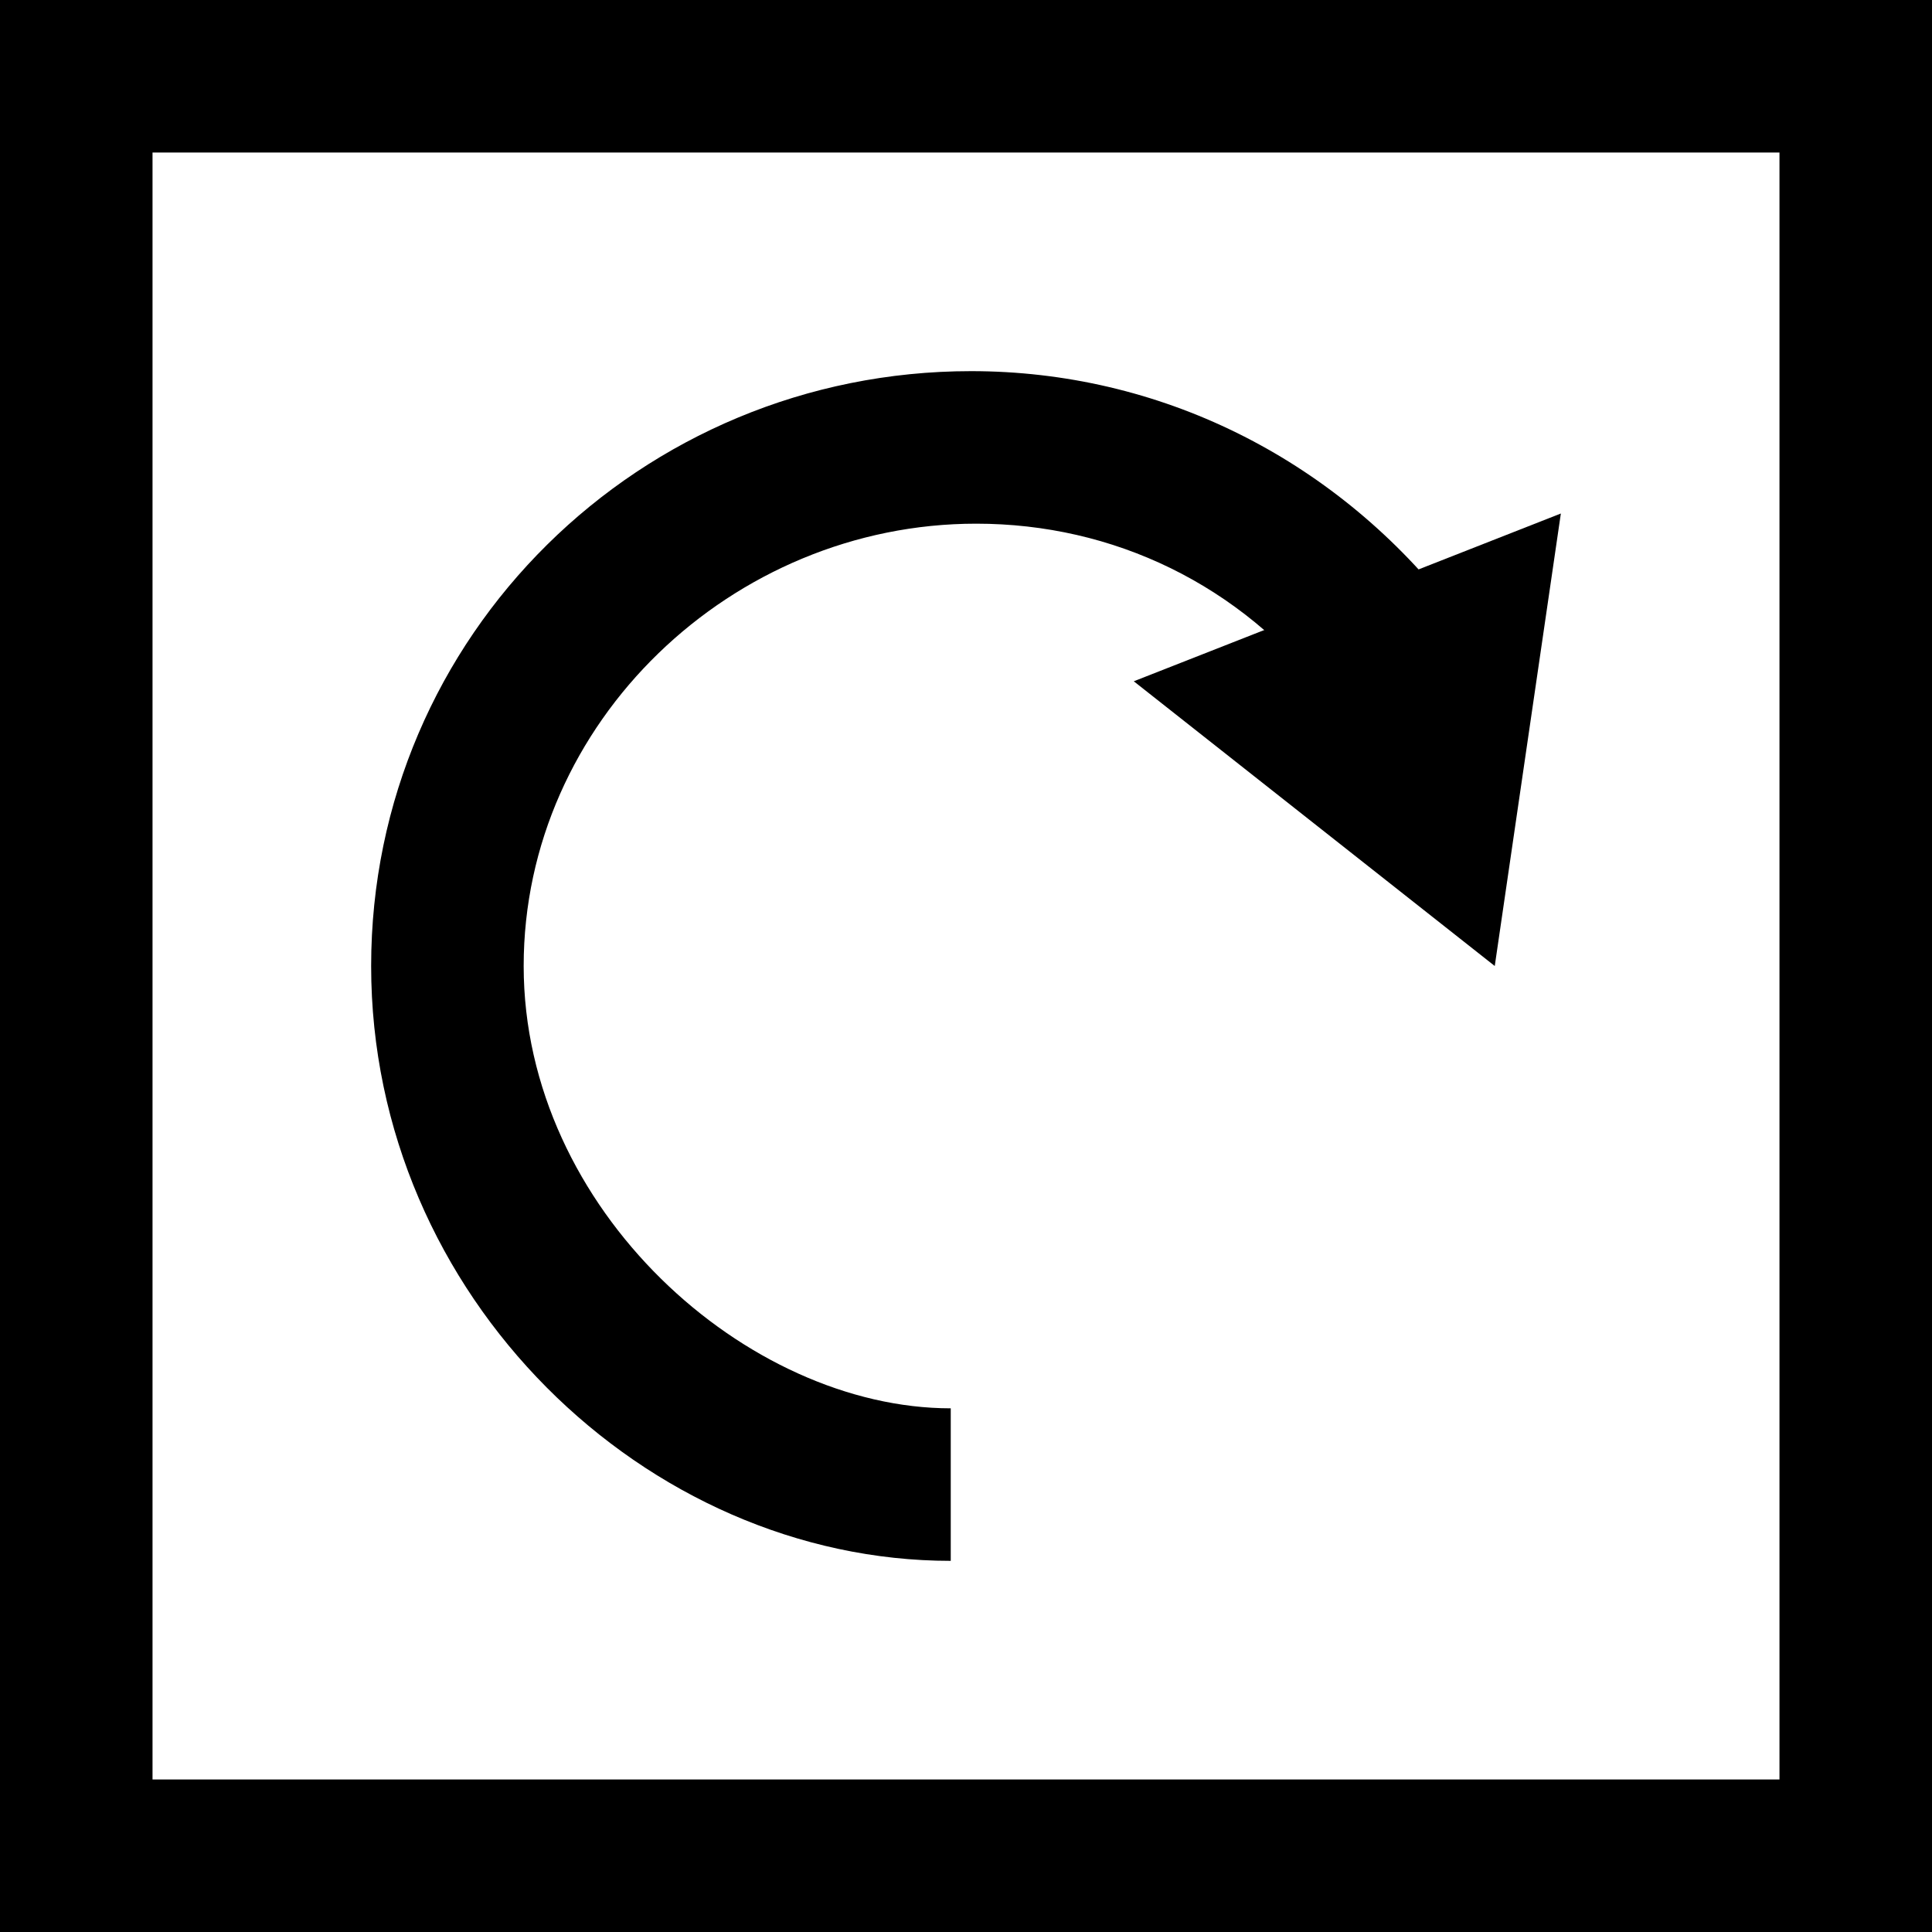
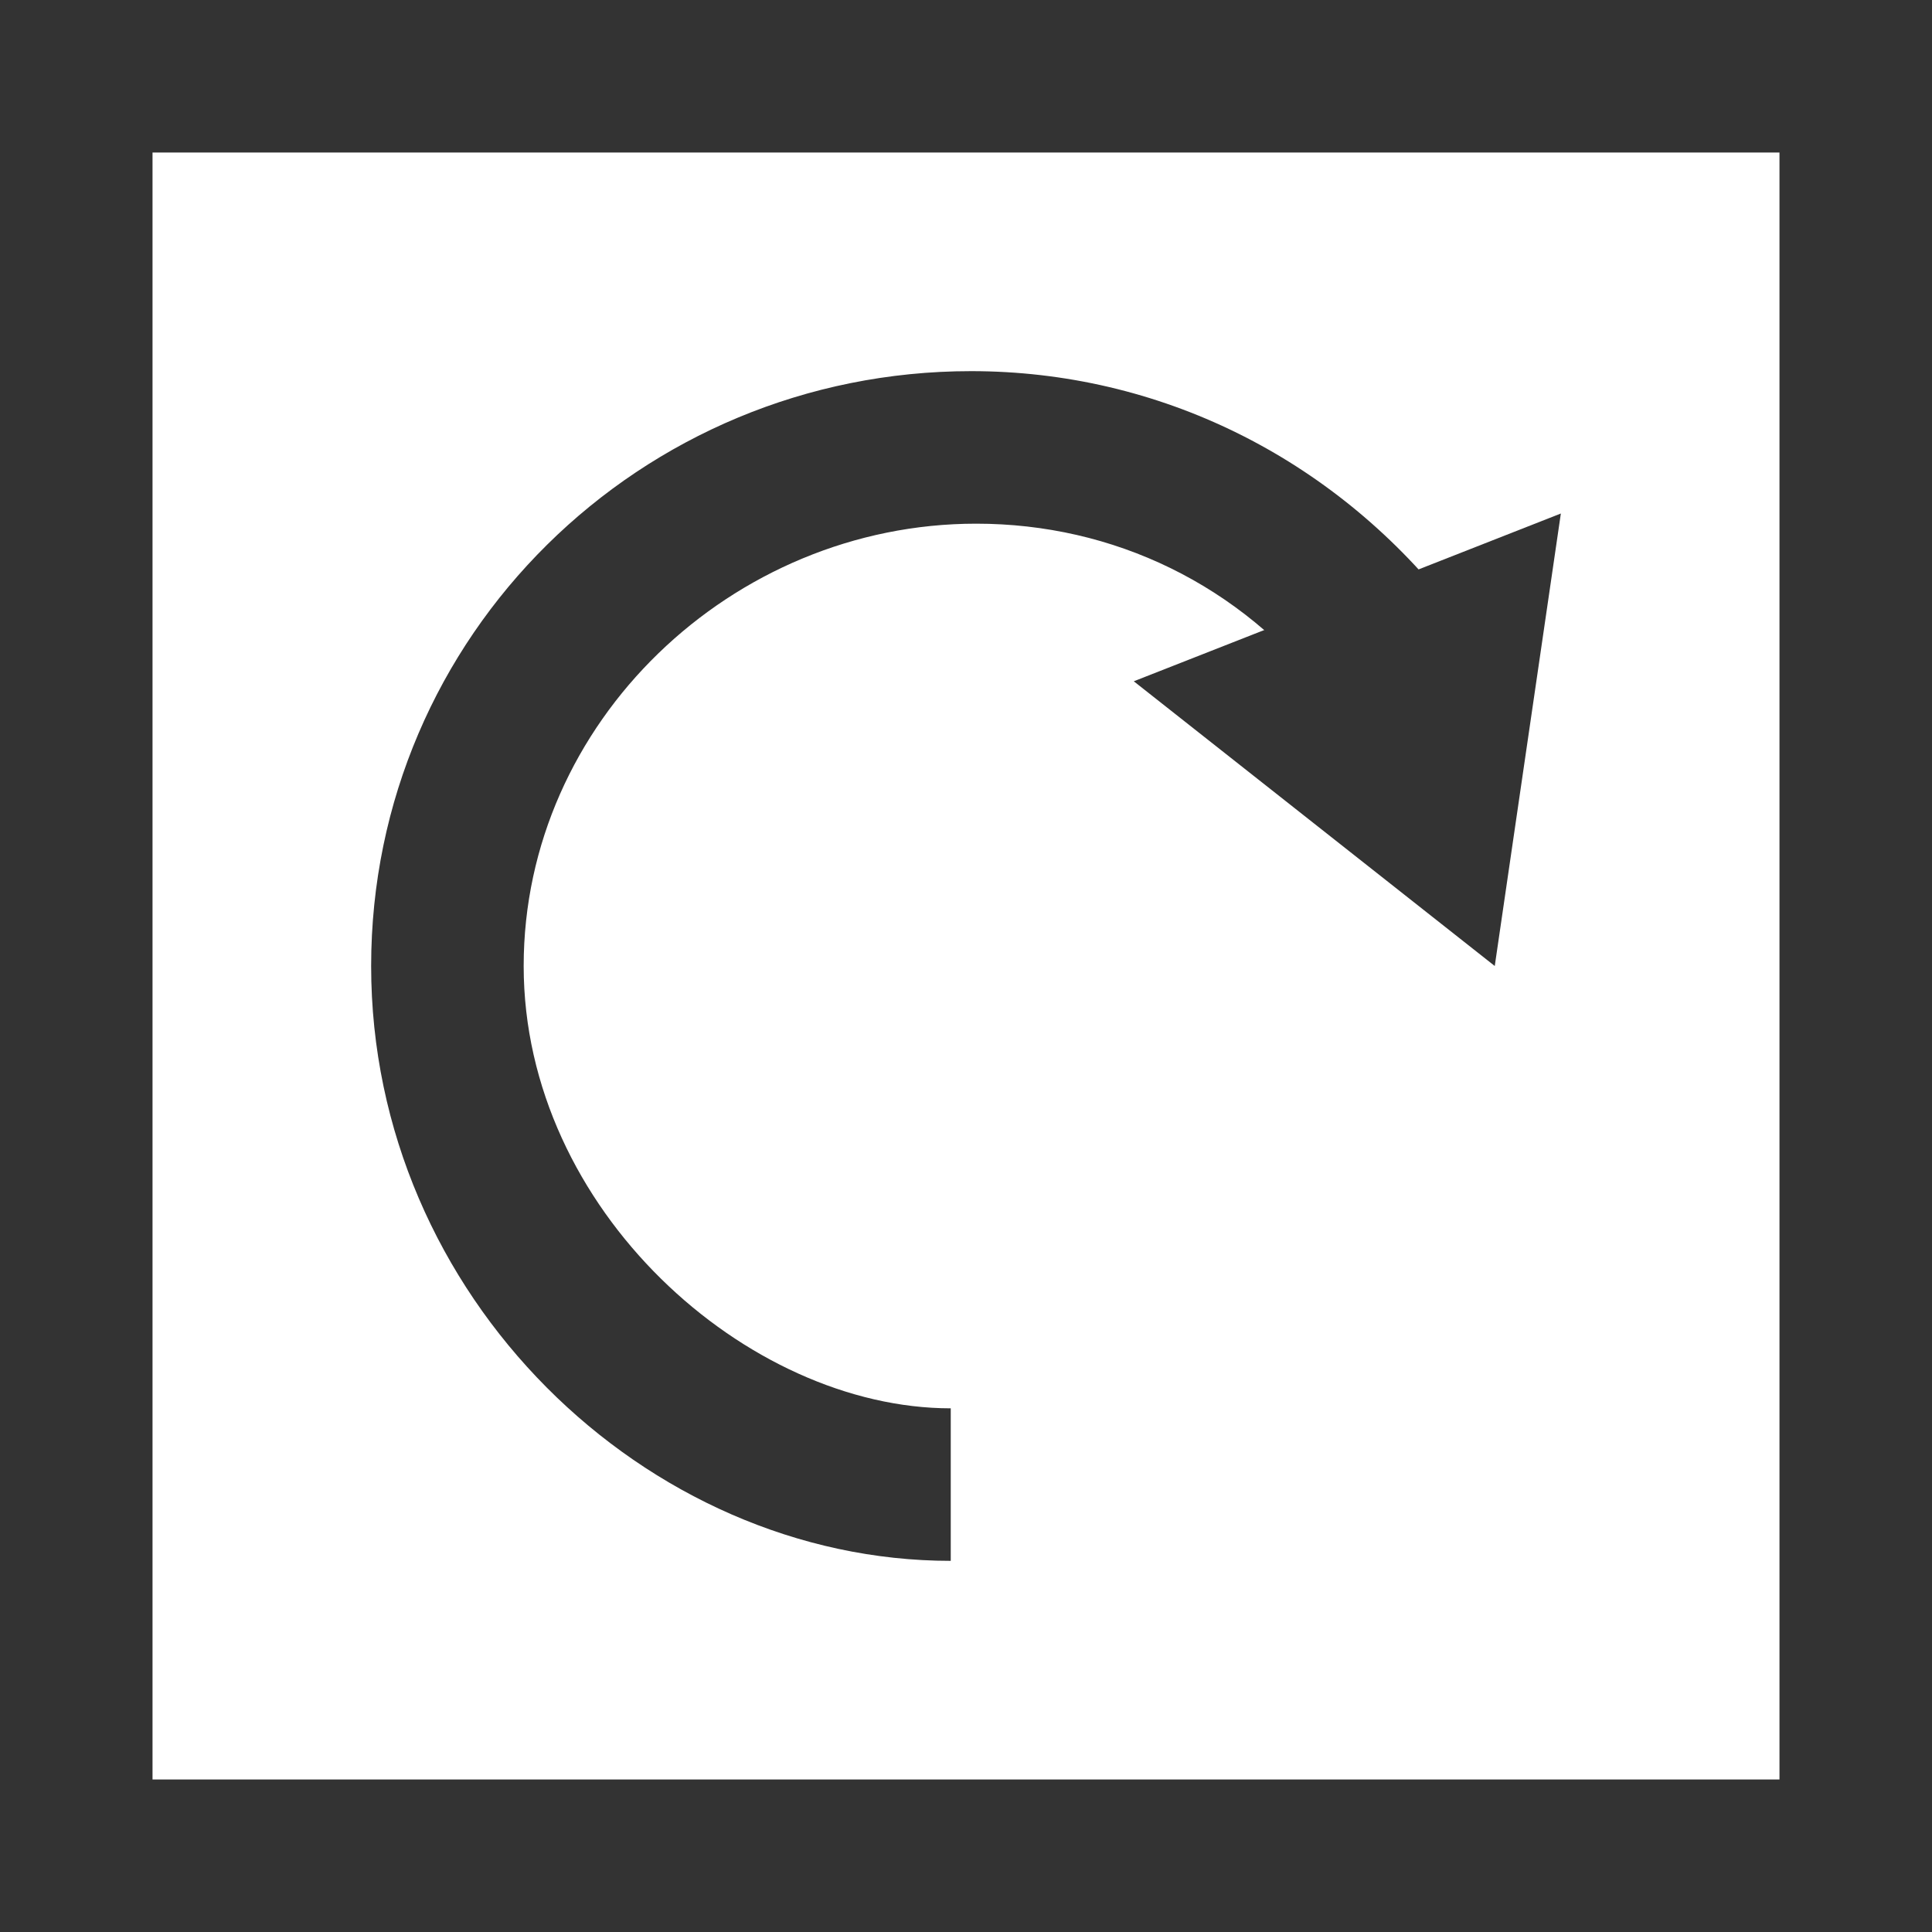
<svg xmlns="http://www.w3.org/2000/svg" version="1.1" id="Layer_1" x="0px" y="0px" viewBox="0 0 38 38" style="enable-background:new 0 0 38 38;" xml:space="preserve">
-   <path id="XMLID_17_" d="M38,38H0V0h38V38z M3,35h32V3H3V35z" />
+   <path id="XMLID_17_" fill="#333" d="M38,38H0V0h38V38z M3,35h32V3H3V35z" />
  <g id="XMLID_40_">
-     <path id="XMLID_98_" d="M18.7,30.7c-6,0-11.4-5.2-11.4-11.7S12.6,7.3,19.1,7.3c3.7,0,7.1,1.7,9.4,4.6l-2.4,1.8   c-1.7-2.2-4.2-3.4-6.9-3.4c-4.8,0-8.9,3.9-8.9,8.7s4.4,8.7,8.4,8.7V30.7z" />
+     <path id="XMLID_98_" fill="#333" d="M18.7,30.7c-6,0-11.4-5.2-11.4-11.7S12.6,7.3,19.1,7.3c3.7,0,7.1,1.7,9.4,4.6l-2.4,1.8   c-1.7-2.2-4.2-3.4-6.9-3.4c-4.8,0-8.9,3.9-8.9,8.7s4.4,8.7,8.4,8.7V30.7z" />
    <g id="XMLID_95_">
-       <polygon id="XMLID_96_" points="30.7,10.1 29.4,19 22.3,13.4   " />
+       <polygon id="XMLID_96_" fill="#333" points="30.7,10.1 29.4,19 22.3,13.4   " />
    </g>
  </g>
</svg>
